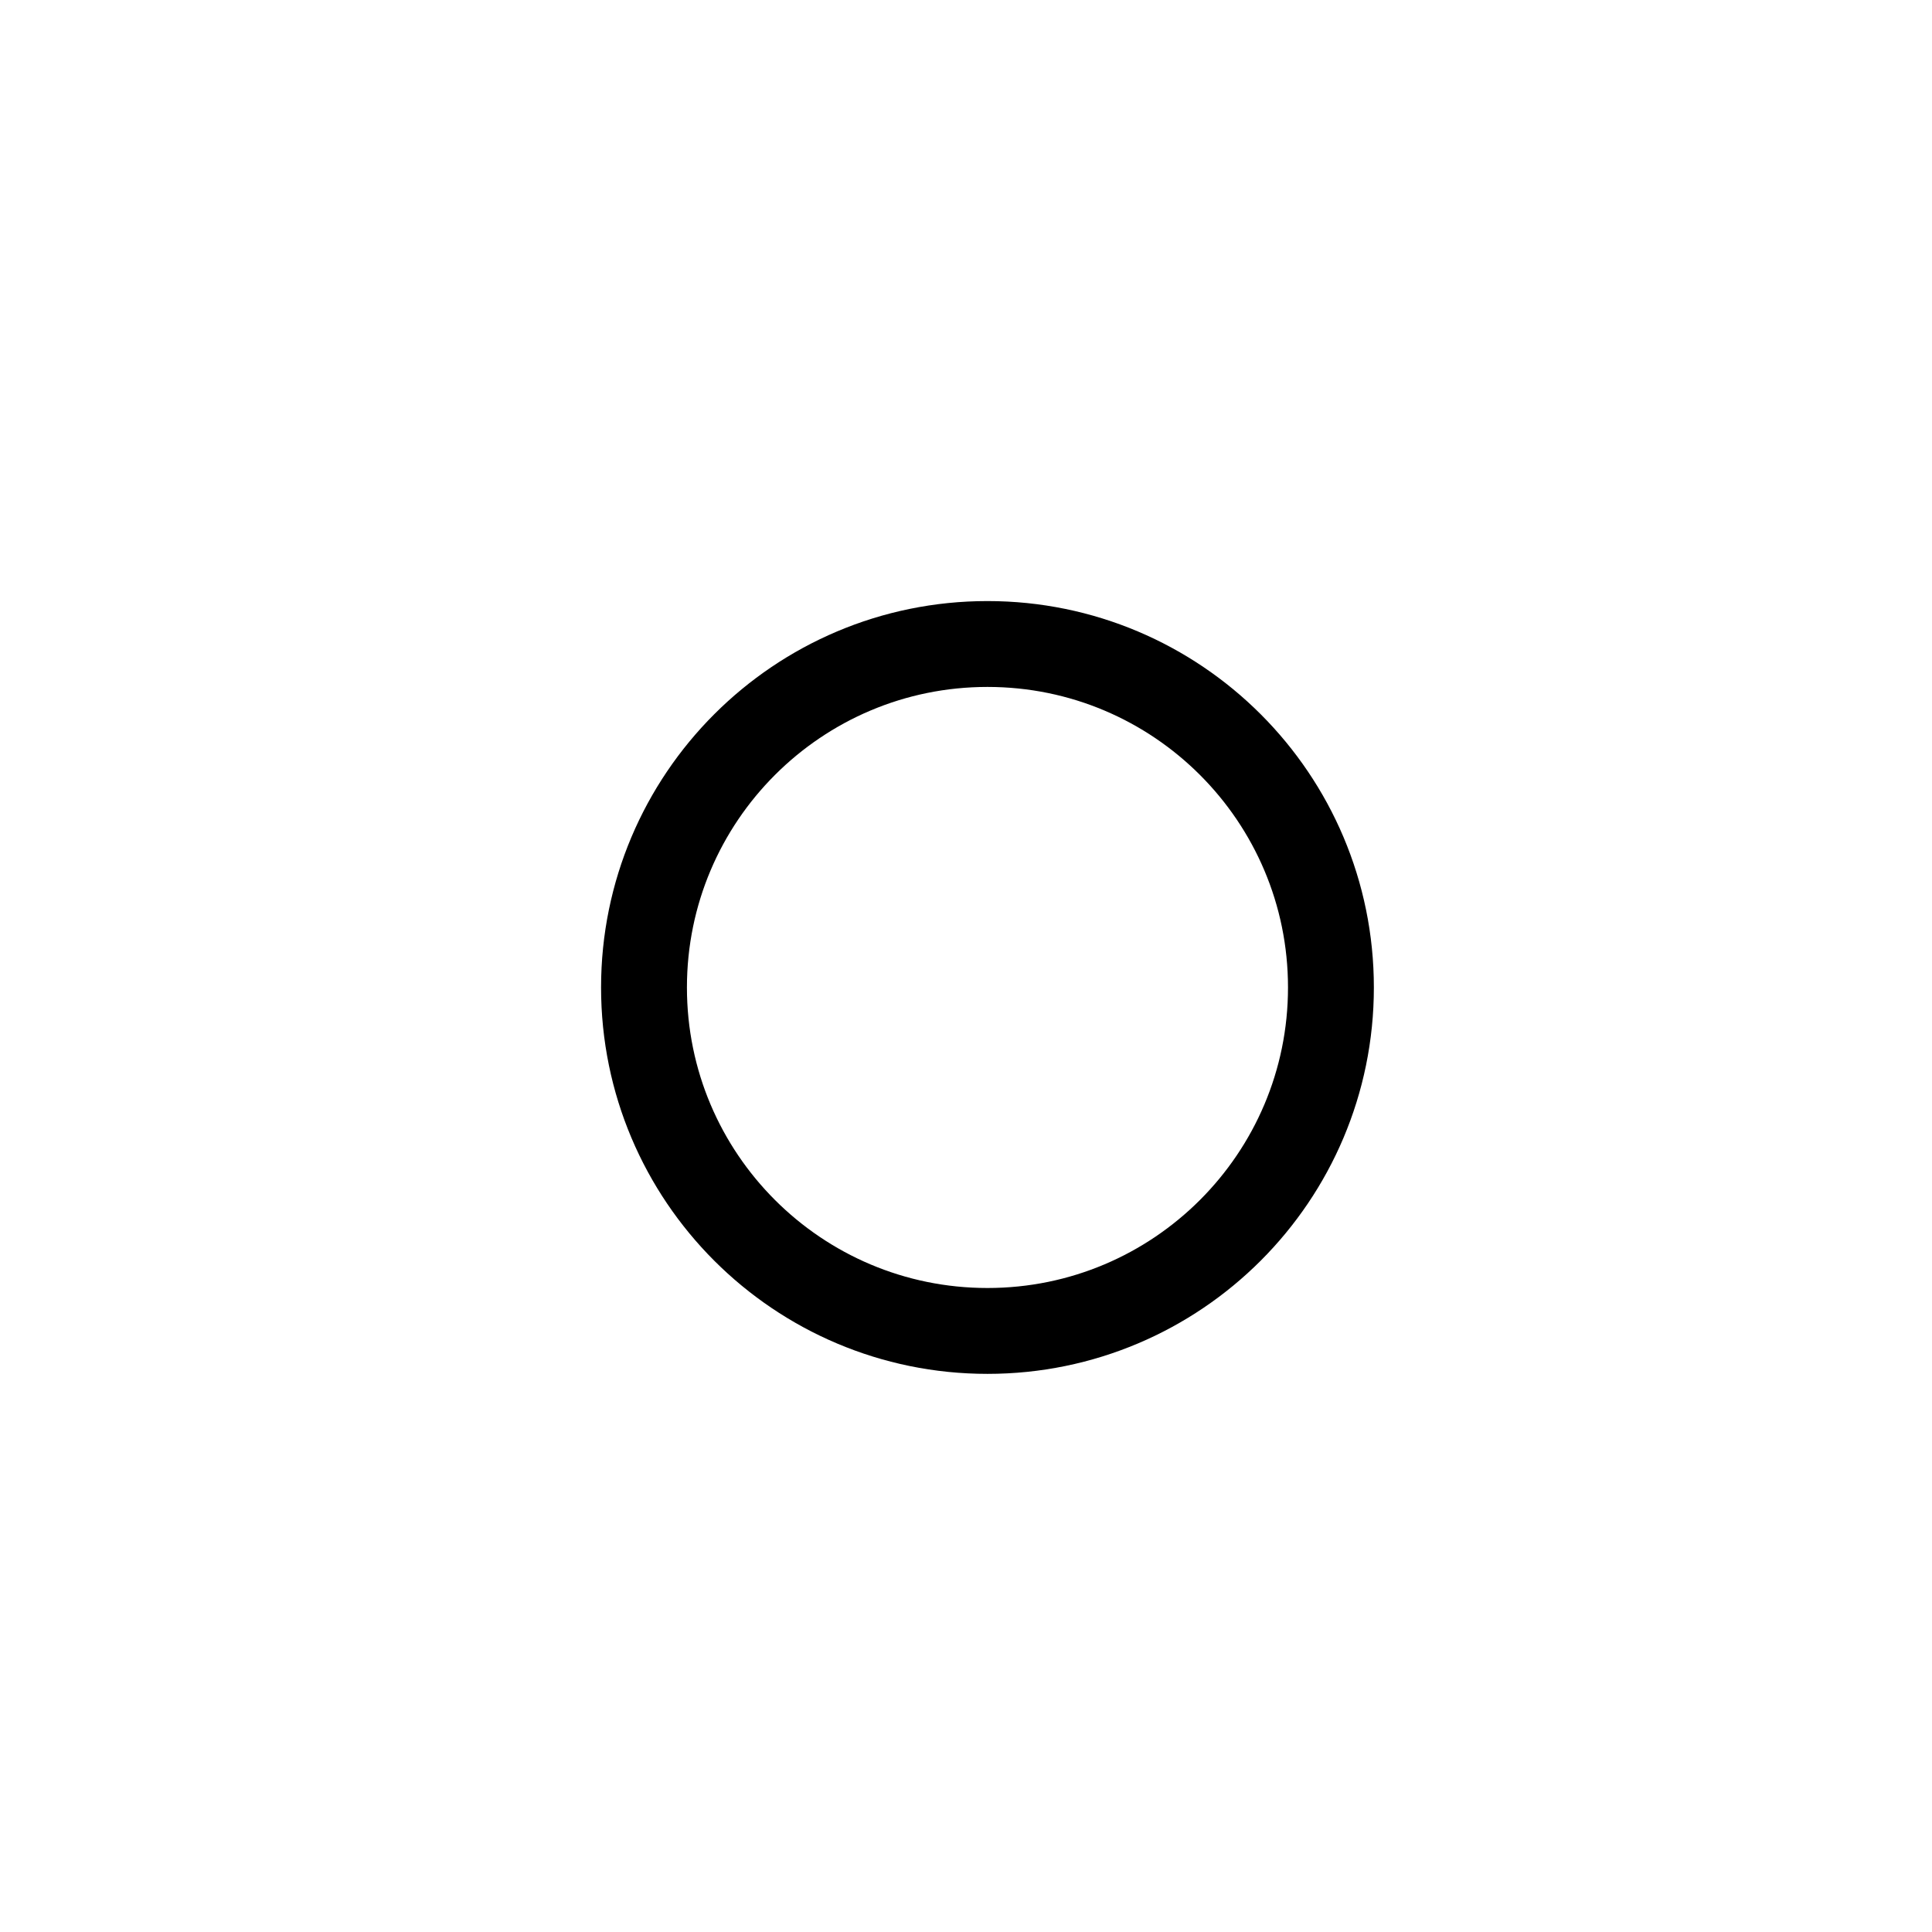
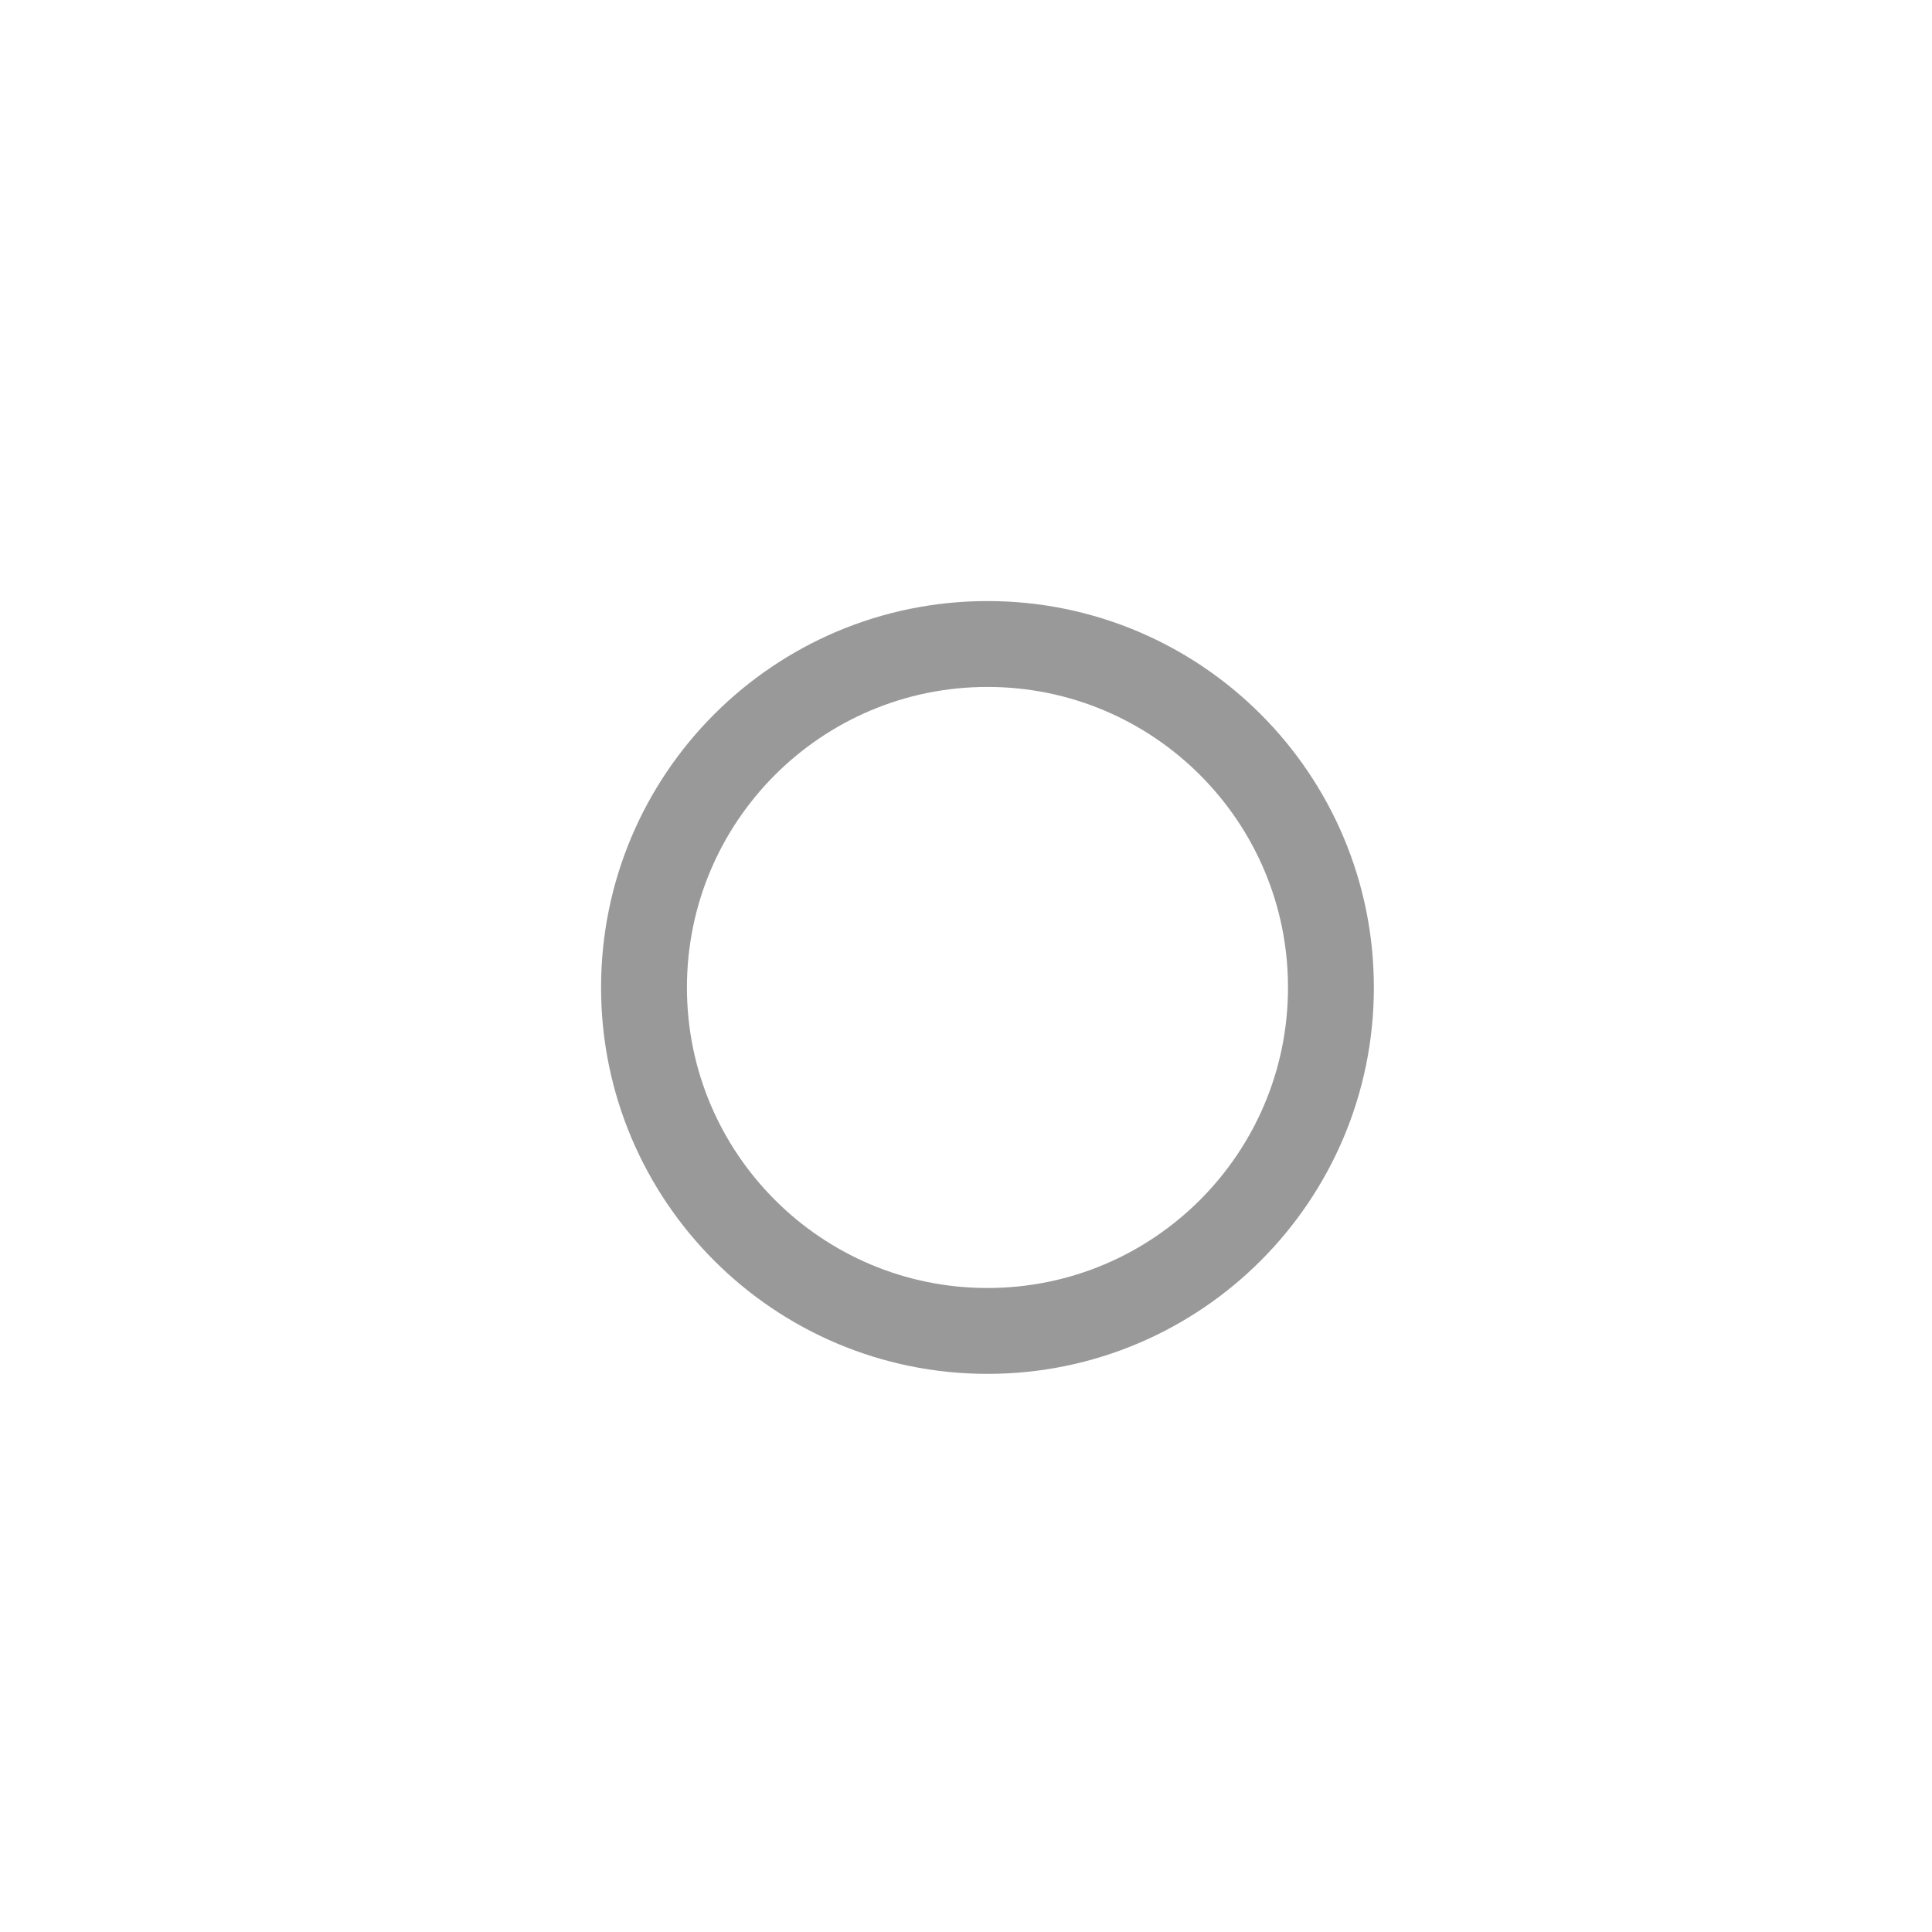
- <svg xmlns="http://www.w3.org/2000/svg" width="45" height="45" viewBox="0 0 45 45" stroke="#000">
+ <svg xmlns="http://www.w3.org/2000/svg" width="45" height="45" viewBox="0 0 45 45" stroke="#999999">
  <g fill="none" fill-rule="evenodd" transform="translate(1 1)" stroke-width="2">
    <circle cx="22" cy="22" r="6" stroke-opacity="0">
      <animate attributeName="r" begin="1.5s" dur="3s" values="6;22" calcMode="linear" repeatCount="indefinite" />
      <animate attributeName="stroke-opacity" begin="1.5s" dur="3s" values="1;0" calcMode="linear" repeatCount="indefinite" />
      <animate attributeName="stroke-width" begin="1.5s" dur="3s" values="2;0" calcMode="linear" repeatCount="indefinite" />
    </circle>
    <circle cx="22" cy="22" r="6" stroke-opacity="0">
      <animate attributeName="r" begin="3s" dur="3s" values="6;22" calcMode="linear" repeatCount="indefinite" />
      <animate attributeName="stroke-opacity" begin="3s" dur="3s" values="1;0" calcMode="linear" repeatCount="indefinite" />
      <animate attributeName="stroke-width" begin="3s" dur="3s" values="2;0" calcMode="linear" repeatCount="indefinite" />
    </circle>
    <circle cx="22" cy="22" r="8">
      <animate attributeName="r" begin="0s" dur="1.5s" values="6;1;2;3;4;5;6" calcMode="linear" repeatCount="indefinite" />
    </circle>
  </g>
</svg>
